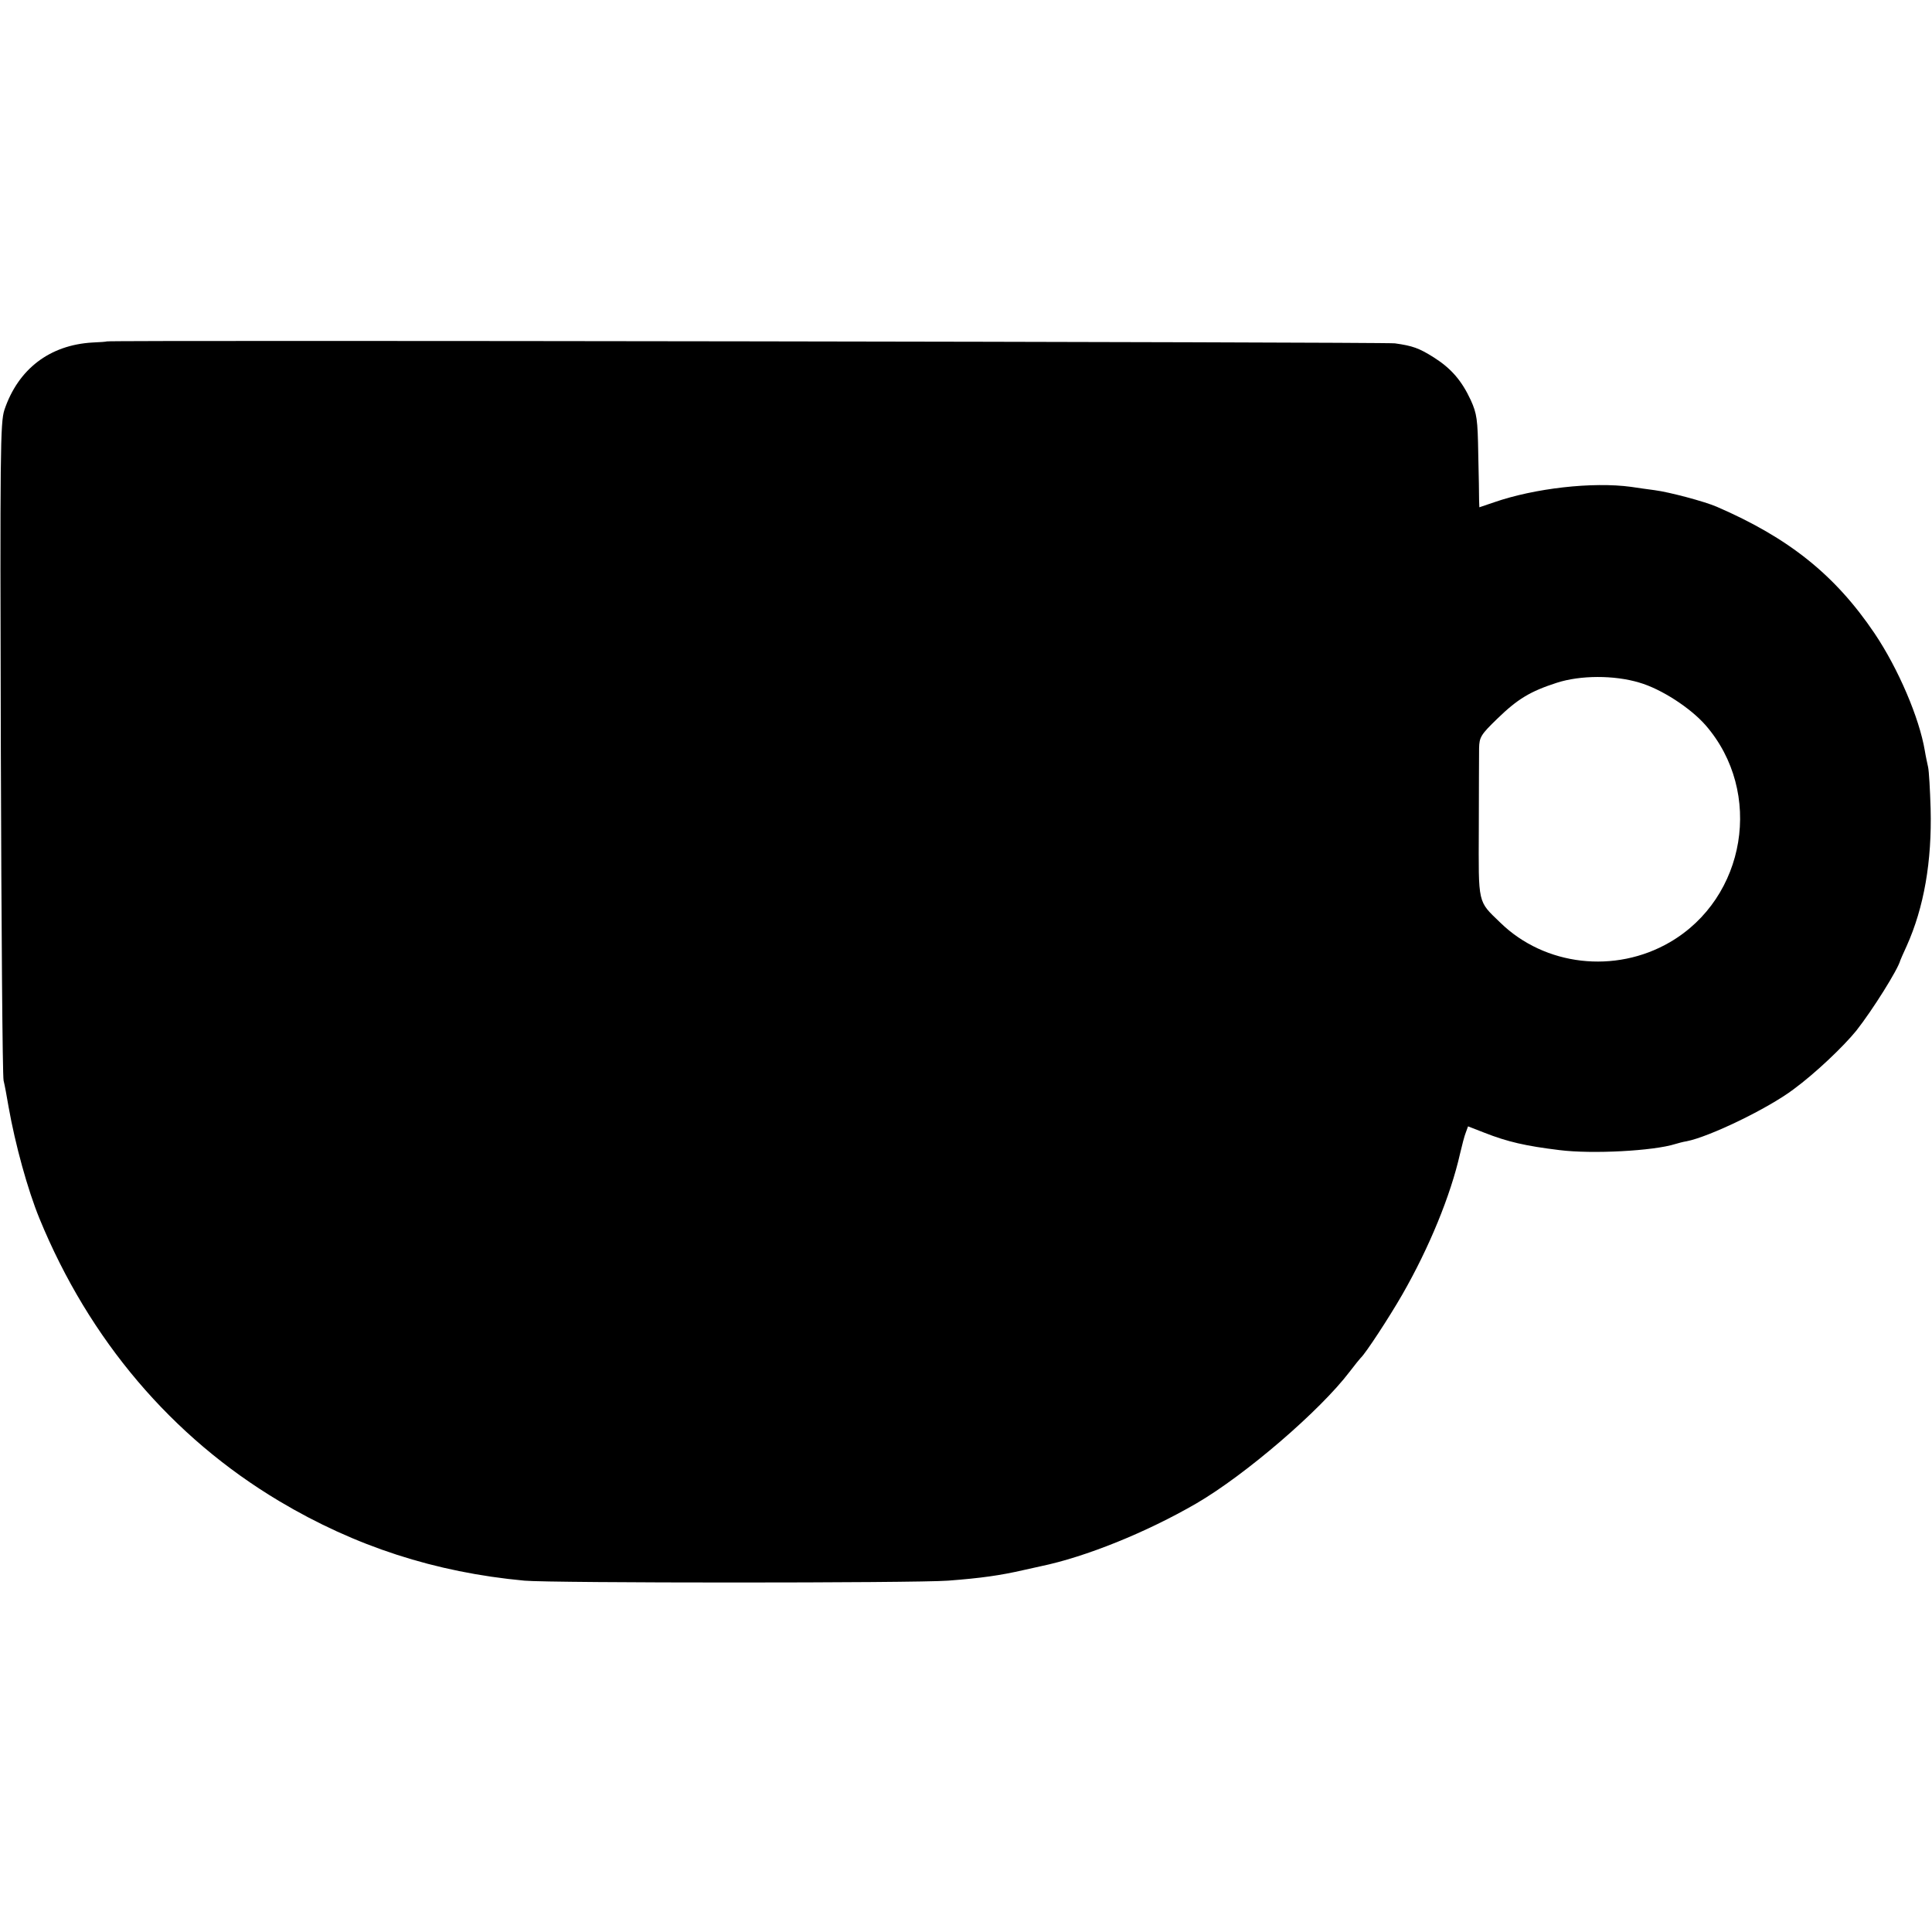
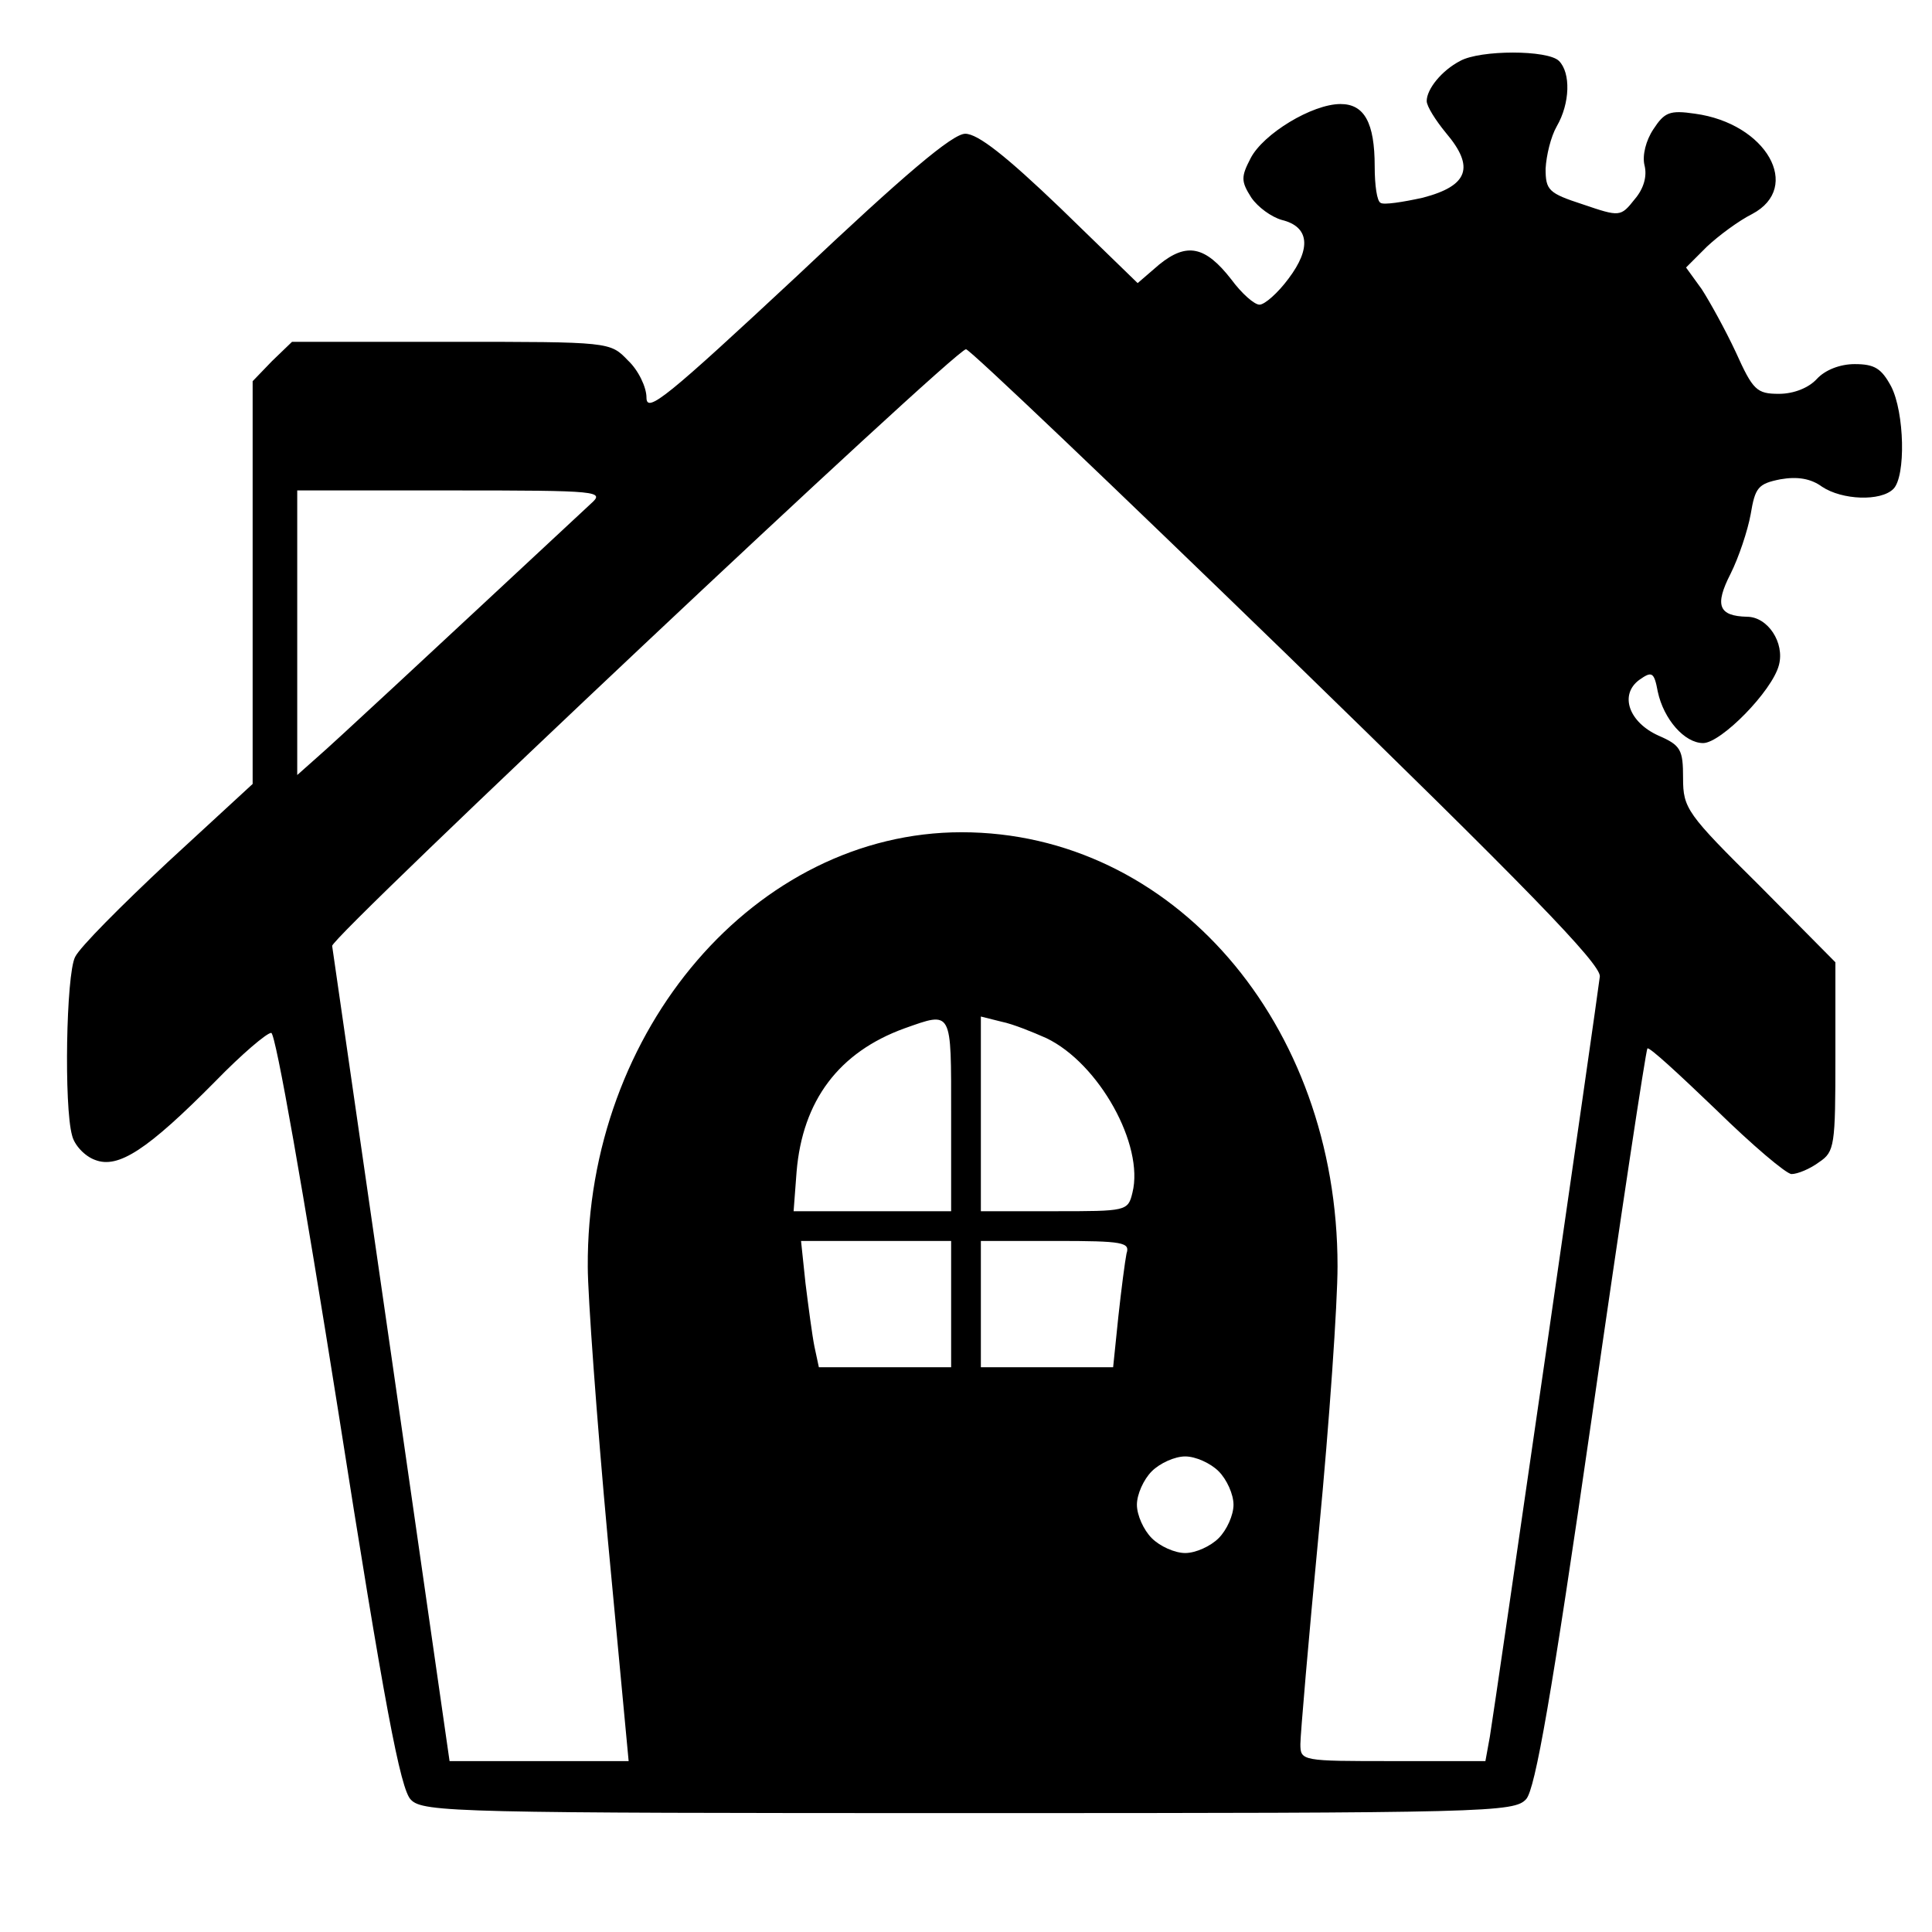
- <svg xmlns="http://www.w3.org/2000/svg" version="1.0" width="700pt" height="700pt" viewBox="0 0 700 700" preserveAspectRatio="xMidYMid meet">
-   <g transform="translate(0,700) scale(0.1,-0.1)" fill="#000000" stroke="none">
-     <path d="M387 5763 c-1 -1 -24 -3 -52 -4 -155 -9 -269 -96 -319 -244 -15 -46 -16 -145 -13 -1225 2 -646 6 -1188 10 -1205 4 -16 12 -59 18 -95 24 -136 69 -300 112 -405 180 -439 480 -792 869 -1024 275 -164 565 -258 888 -288 97 -9 1416 -9 1535 0 119 9 189 19 272 38 27 6 55 12 63 14 164 34 384 123 565 228 177 103 448 336 555 477 19 25 37 47 40 50 17 15 104 148 151 230 97 169 175 359 209 510 7 30 16 65 21 77 l8 22 59 -23 c84 -33 149 -48 272 -63 119 -15 341 -3 420 22 10 3 28 8 41 10 82 16 294 118 387 188 79 58 181 155 228 213 59 75 151 222 159 254 1 3 11 26 23 52 63 140 92 307 87 498 -2 69 -6 136 -9 150 -3 14 -9 41 -12 60 -20 119 -96 297 -182 425 -143 212 -311 346 -572 459 -44 19 -171 53 -225 60 -22 3 -60 8 -85 12 -140 19 -350 -5 -497 -56 l-53 -18 -1 26 c0 15 -1 90 -3 167 -2 126 -5 146 -27 195 -33 71 -71 115 -134 155 -54 34 -77 42 -141 51 -35 5 -4663 12 -4667 7z m5552 -1236 c80 -23 186 -92 241 -155 210 -242 147 -625 -130 -786 -198 -115 -453 -86 -614 71 -83 80 -79 64 -78 341 0 136 1 267 1 291 1 40 6 49 66 107 73 71 119 99 215 130 86 28 209 28 299 1z" />
+ <svg xmlns="http://www.w3.org/2000/svg" version="1.0" width="260pt" height="260pt" viewBox="0 0 260 260" preserveAspectRatio="xMidYMid meet">
+   <g transform="translate(0,260) scale(0.1,-0.1)" fill="#000000" stroke="none">
+     <path d="M1965 2518 c-25 -13 -45 -38 -45 -54 0 -7 12 -26 26 -43 39 -46 30 -71 -31 -87 -27 -6 -53 -10 -57 -7 -5 2 -8 24 -8 49 0 59 -14 84 -46 84 -38 0 -104 -40 -121 -73 -13 -25 -13 -31 1 -53 9 -13 27 -26 41 -30 37 -9 40 -38 9 -79 -14 -19 -32 -35 -39 -35 -7 0 -24 15 -38 34 -35 45 -60 50 -97 20 l-29 -25 -104 101 c-73 70 -111 100 -128 100 -17 0 -81 -54 -226 -191 -176 -164 -203 -186 -203 -164 0 14 -11 37 -25 50 -24 25 -24 25 -238 25 l-214 0 -27 -26 -26 -27 0 -271 0 -271 -114 -105 c-62 -58 -119 -115 -125 -128 -12 -24 -15 -201 -4 -240 3 -13 17 -28 31 -33 31 -12 70 13 162 106 35 36 69 65 75 65 6 0 44 -218 90 -508 62 -395 84 -511 98 -524 16 -17 65 -18 750 -18 702 0 735 1 751 19 12 14 34 137 88 512 39 272 73 496 75 498 2 3 43 -35 92 -82 49 -48 95 -87 102 -87 8 0 25 7 37 16 21 14 22 22 22 142 l0 127 -102 103 c-98 97 -103 104 -103 145 0 38 -3 44 -33 57 -40 18 -53 55 -26 75 17 12 20 11 25 -16 8 -37 36 -69 61 -69 24 0 93 70 102 105 8 30 -15 65 -43 65 -38 1 -44 15 -22 58 11 22 23 58 27 80 6 36 10 41 40 47 23 4 41 1 56 -10 27 -18 79 -20 96 -3 17 17 15 103 -3 138 -13 24 -22 30 -49 30 -20 0 -40 -8 -51 -20 -11 -12 -31 -20 -51 -20 -30 0 -35 5 -58 56 -14 30 -35 68 -46 85 l-21 29 28 28 c16 15 43 35 61 44 68 36 19 122 -77 135 -34 5 -41 2 -56 -21 -10 -15 -15 -35 -12 -48 4 -15 -1 -32 -13 -46 -19 -24 -20 -24 -70 -7 -46 15 -50 19 -50 48 1 18 7 43 15 57 18 31 19 72 3 88 -15 15 -106 15 -133 0z m-233 -799 c322 -313 422 -416 421 -433 -3 -27 -141 -981 -148 -1023 l-6 -33 -124 0 c-123 0 -125 0 -125 23 0 12 11 141 25 287 14 146 25 306 25 356 0 327 -222 584 -506 584 -276 0 -505 -265 -503 -585 0 -38 12 -204 27 -367 l28 -298 -121 0 -120 0 -78 543 c-43 298 -79 547 -80 554 -2 12 838 803 853 803 5 0 199 -185 432 -411z m-937 203 c-232 -216 -346 -322 -368 -341 l-27 -24 0 191 0 192 207 0 c202 0 207 -1 188 -18z m485 -822 l0 -130 -106 0 -106 0 4 53 c8 96 57 161 145 193 65 23 63 26 63 -116z m128 103 c71 -34 132 -144 116 -208 -6 -25 -8 -25 -105 -25 l-99 0 0 131 0 131 28 -7 c15 -3 42 -14 60 -22z m-128 -358 l0 -85 -89 0 -89 0 -6 28 c-3 15 -8 53 -12 85 l-6 57 101 0 101 0 0 -85z m236 68 c-2 -10 -7 -48 -11 -85 l-7 -68 -89 0 -89 0 0 85 0 85 101 0 c91 0 100 -2 95 -17z m124 -293 c11 -11 20 -31 20 -45 0 -14 -9 -34 -20 -45 -11 -11 -31 -20 -45 -20 -14 0 -34 9 -45 20 -11 11 -20 31 -20 45 0 14 9 34 20 45 11 11 31 20 45 20 14 0 34 -9 45 -20z" />
  </g>
</svg>
